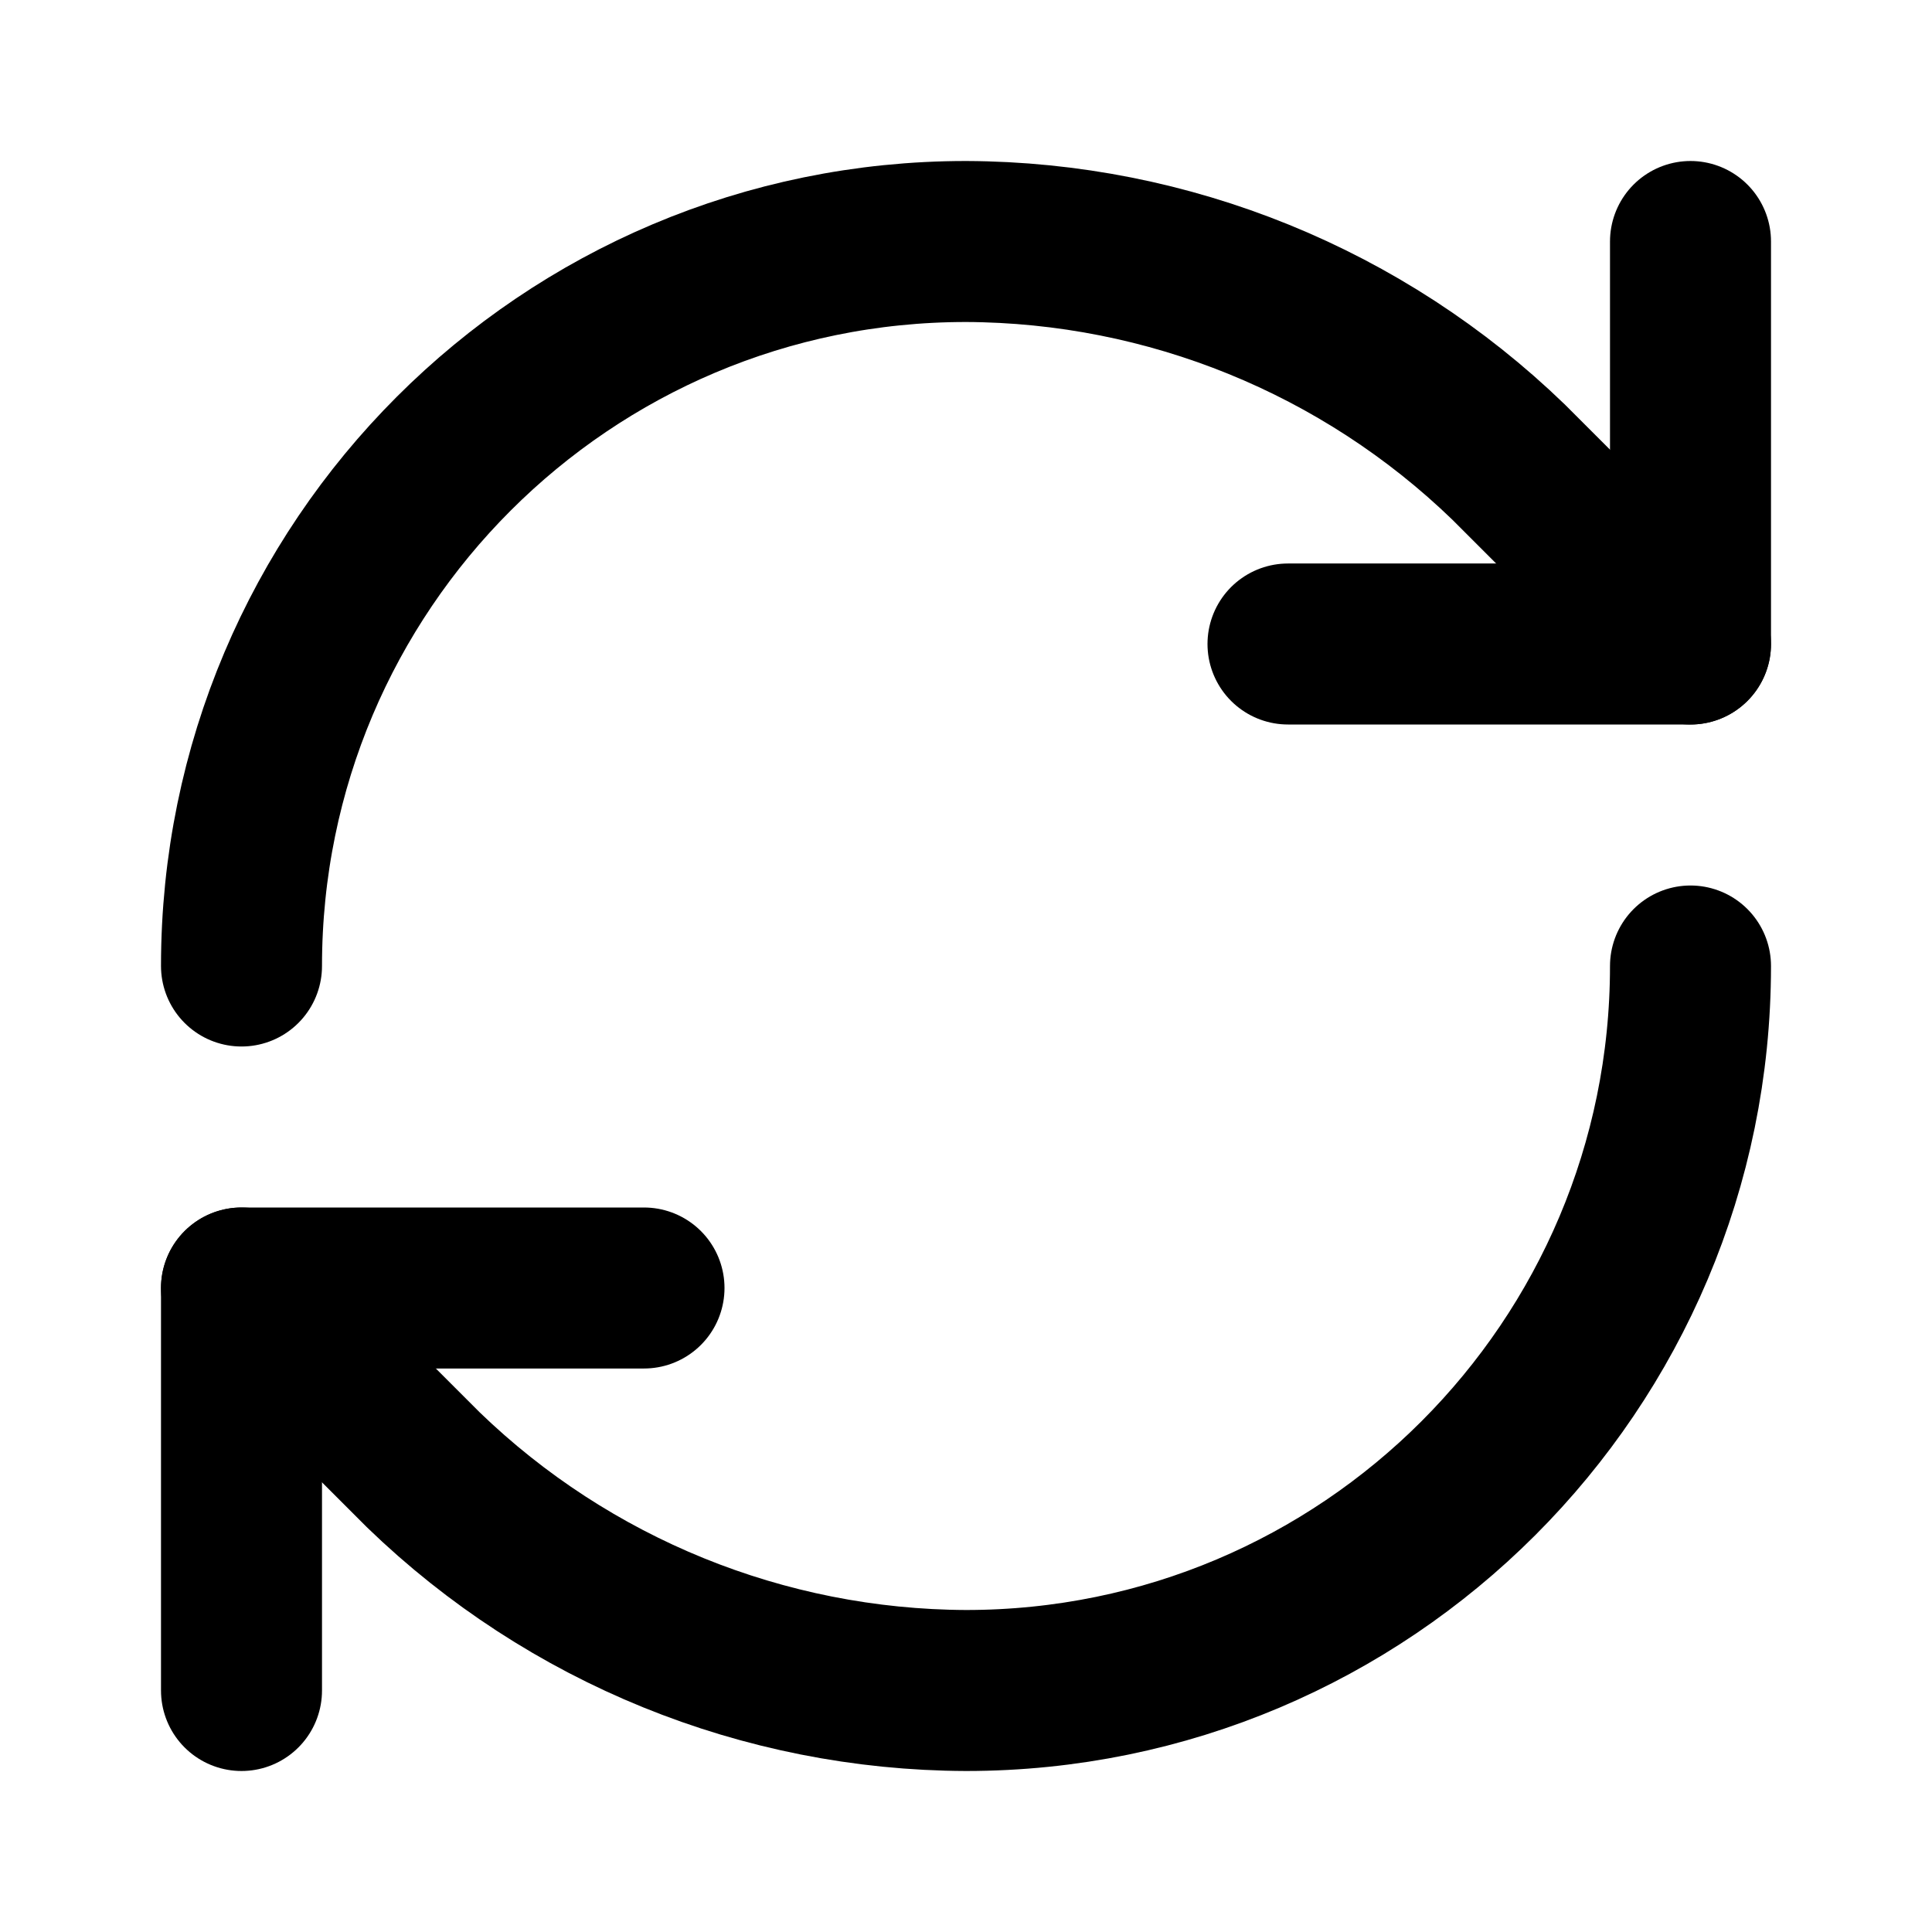
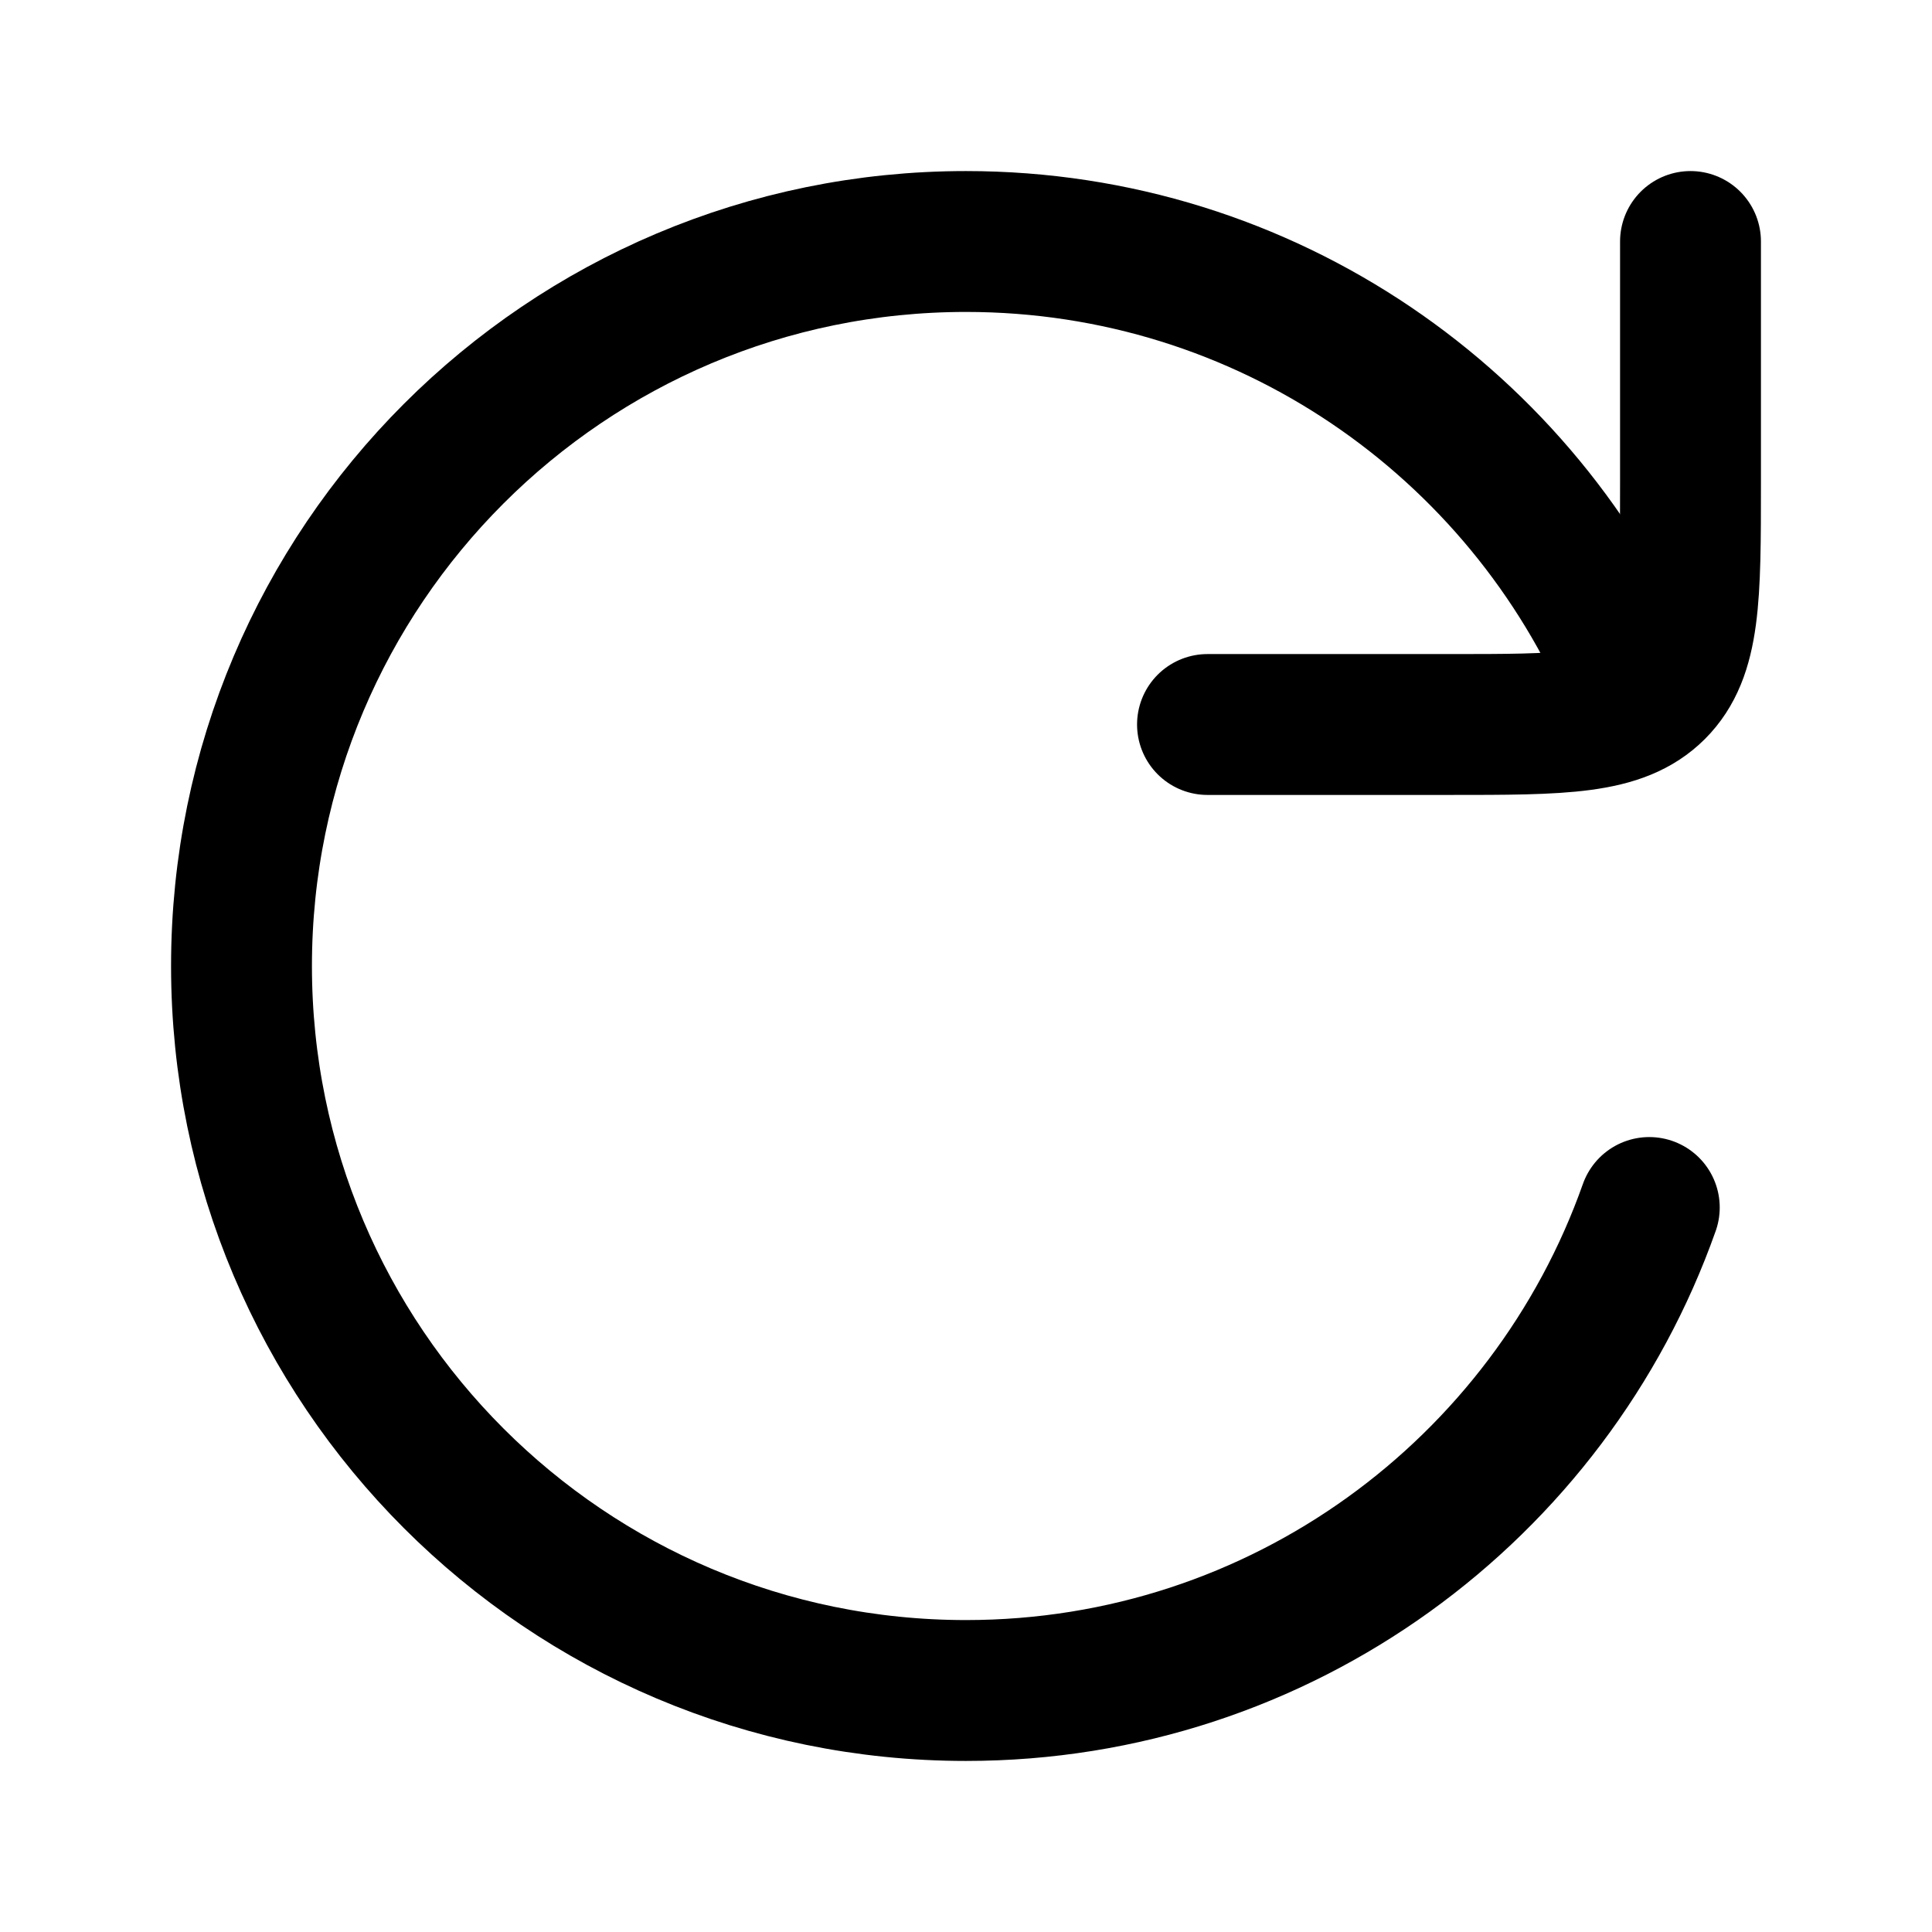
- <svg xmlns="http://www.w3.org/2000/svg" class="lucide lucide-refresh-cw" width="24" height="24" viewBox="0 0 24 24" fill="none" stroke="currentColor" stroke-width="2" stroke-linecap="round" stroke-linejoin="round">
-   <path d="M3 12a9 9 0 0 1 9-9 9.75 9.75 0 0 1 6.74 2.74L21 8" />
-   <path d="M21 3v5h-5" />
-   <path d="M21 12a9 9 0 0 1-9 9 9.75 9.75 0 0 1-6.74-2.74L3 16" />
-   <path d="M8 16H3v5" />
+ <svg xmlns="http://www.w3.org/2000/svg" width="24" height="24" viewBox="0 0 24 24" fill="none">
+   <path d="M20.488 15C19.252 18.496 15.919 21 12 21C7.029 21 3 16.971 3 12C3 7.029 7.029 3 12 3C15.729 3 18.929 5.268 20.294 8.5" stroke="currentColor" stroke-linecap="round" stroke-linejoin="round" stroke-width="1.75" />
+   <path d="M15 9H18C19.414 9 20.121 9 20.561 8.561C21 8.121 21 7.414 21 6V3" stroke="currentColor" stroke-linecap="round" stroke-linejoin="round" stroke-width="1.75" />
</svg>
